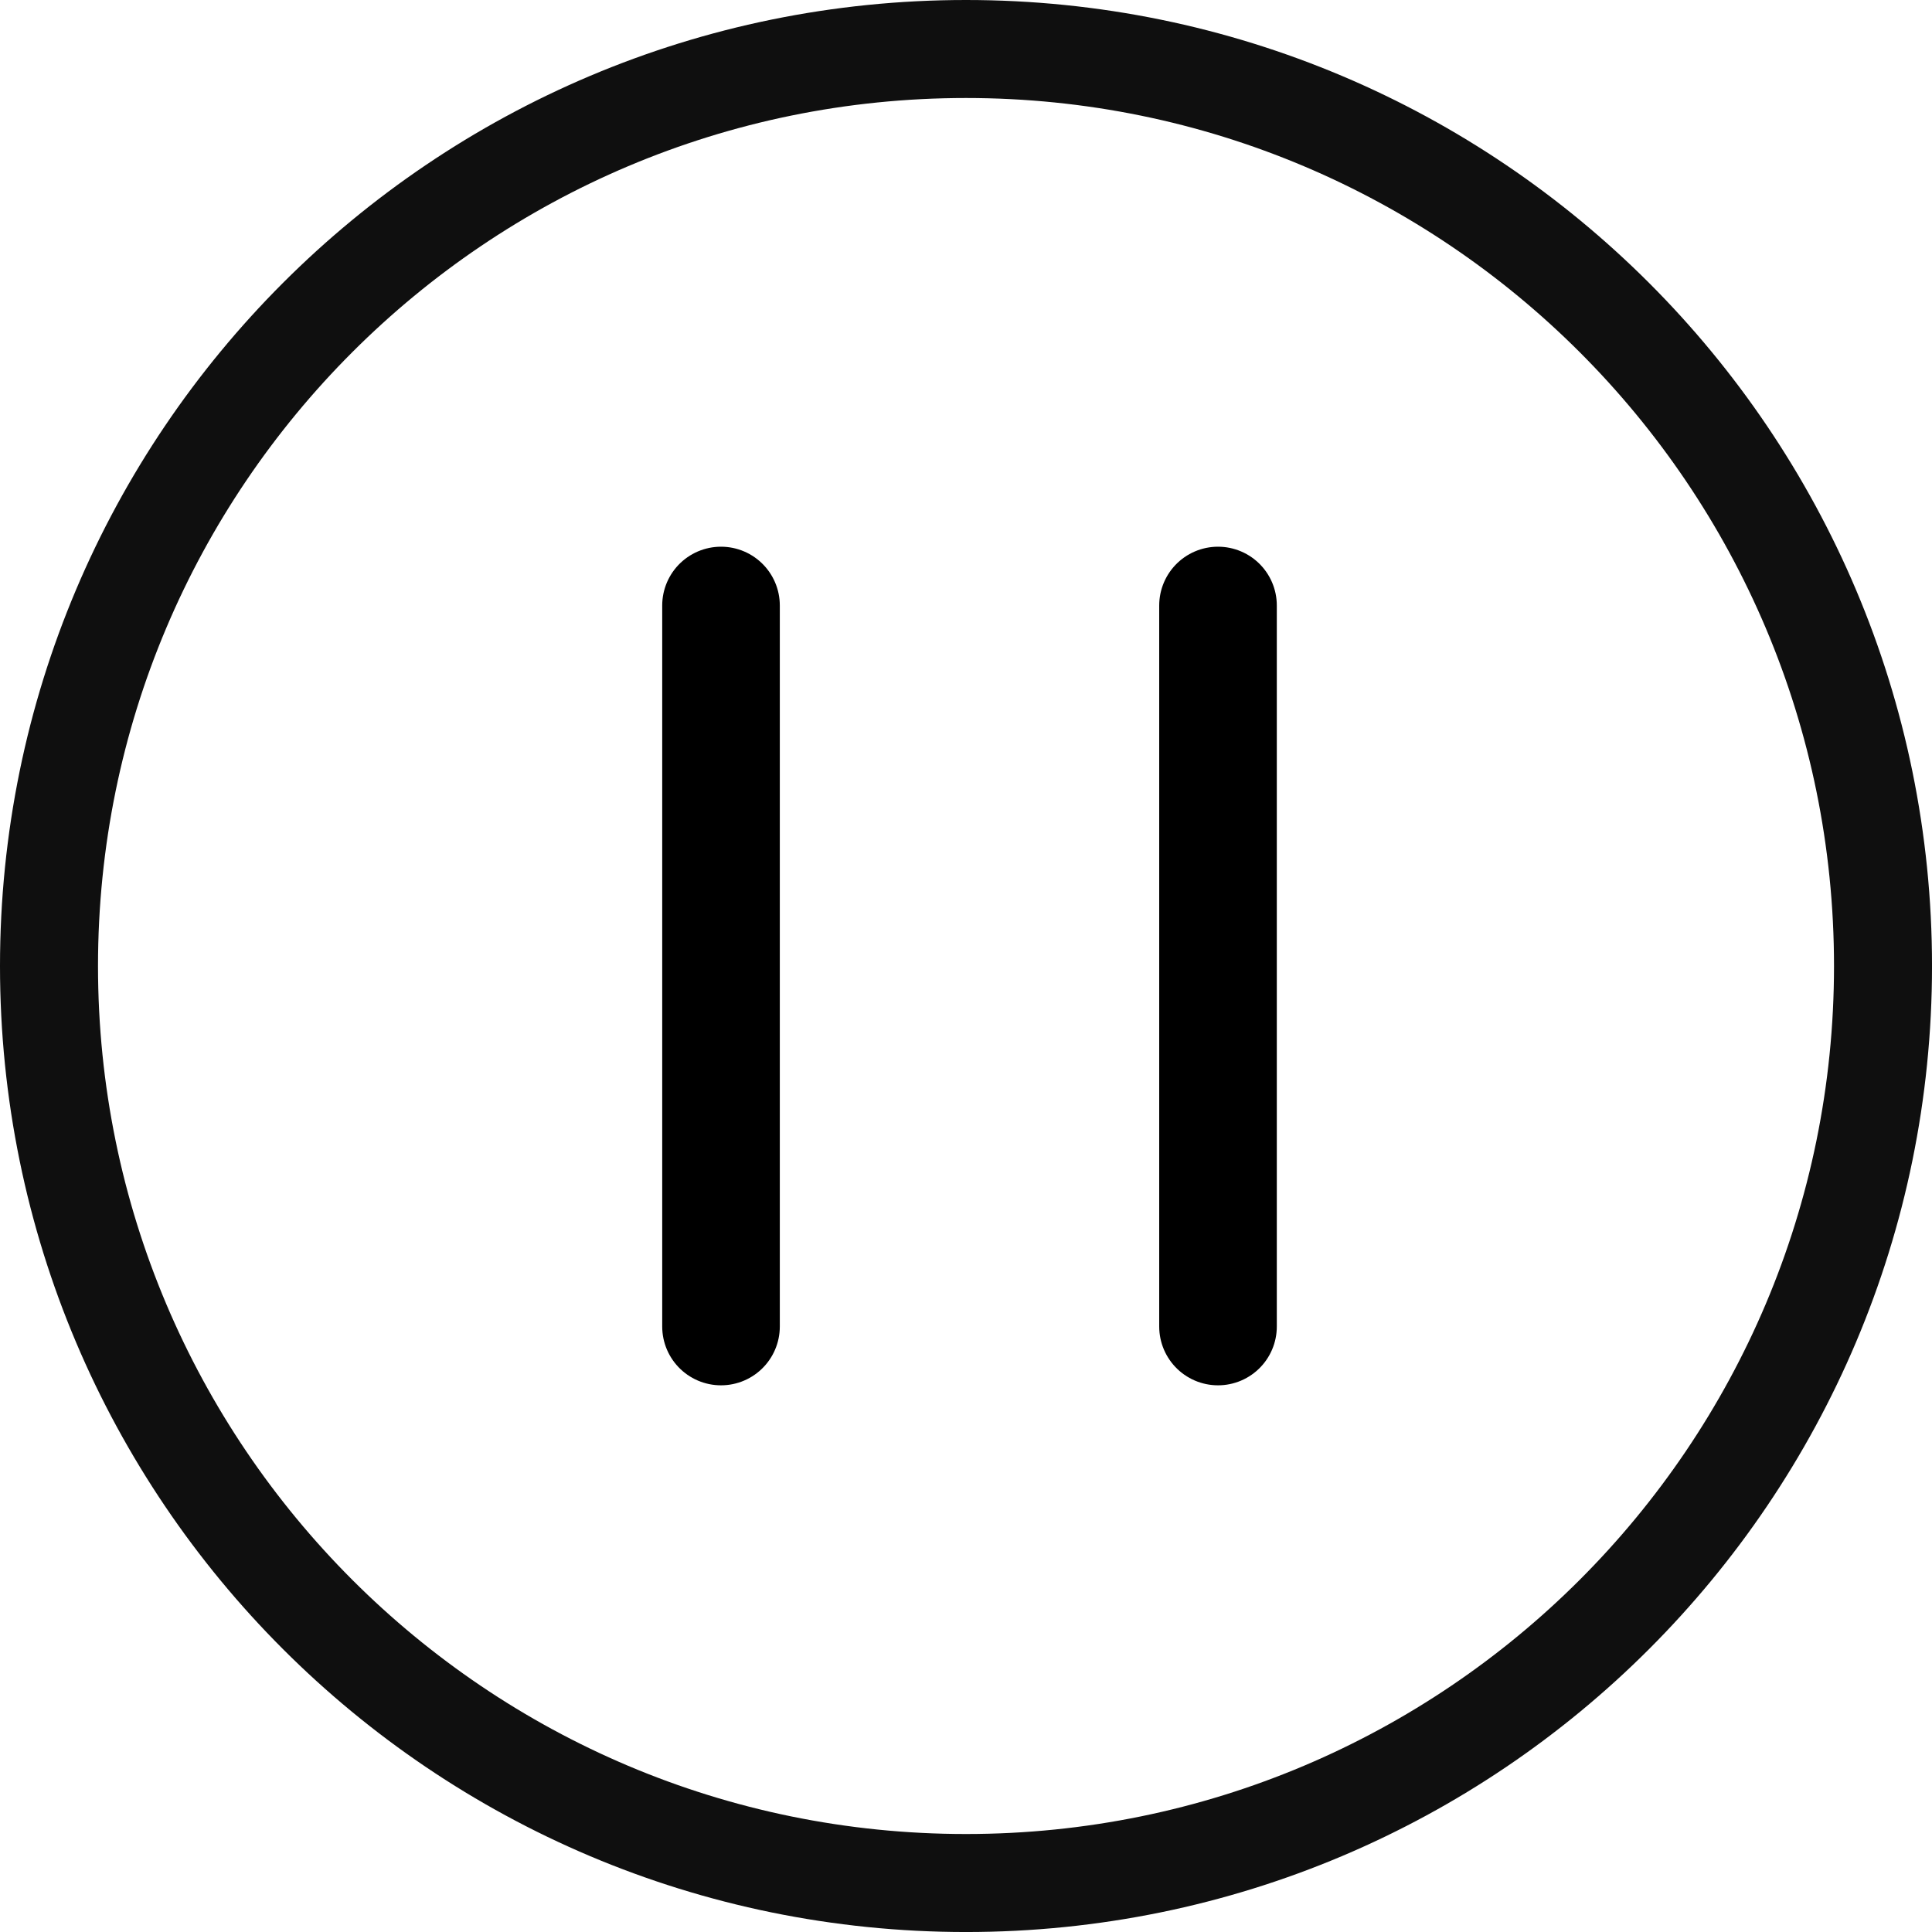
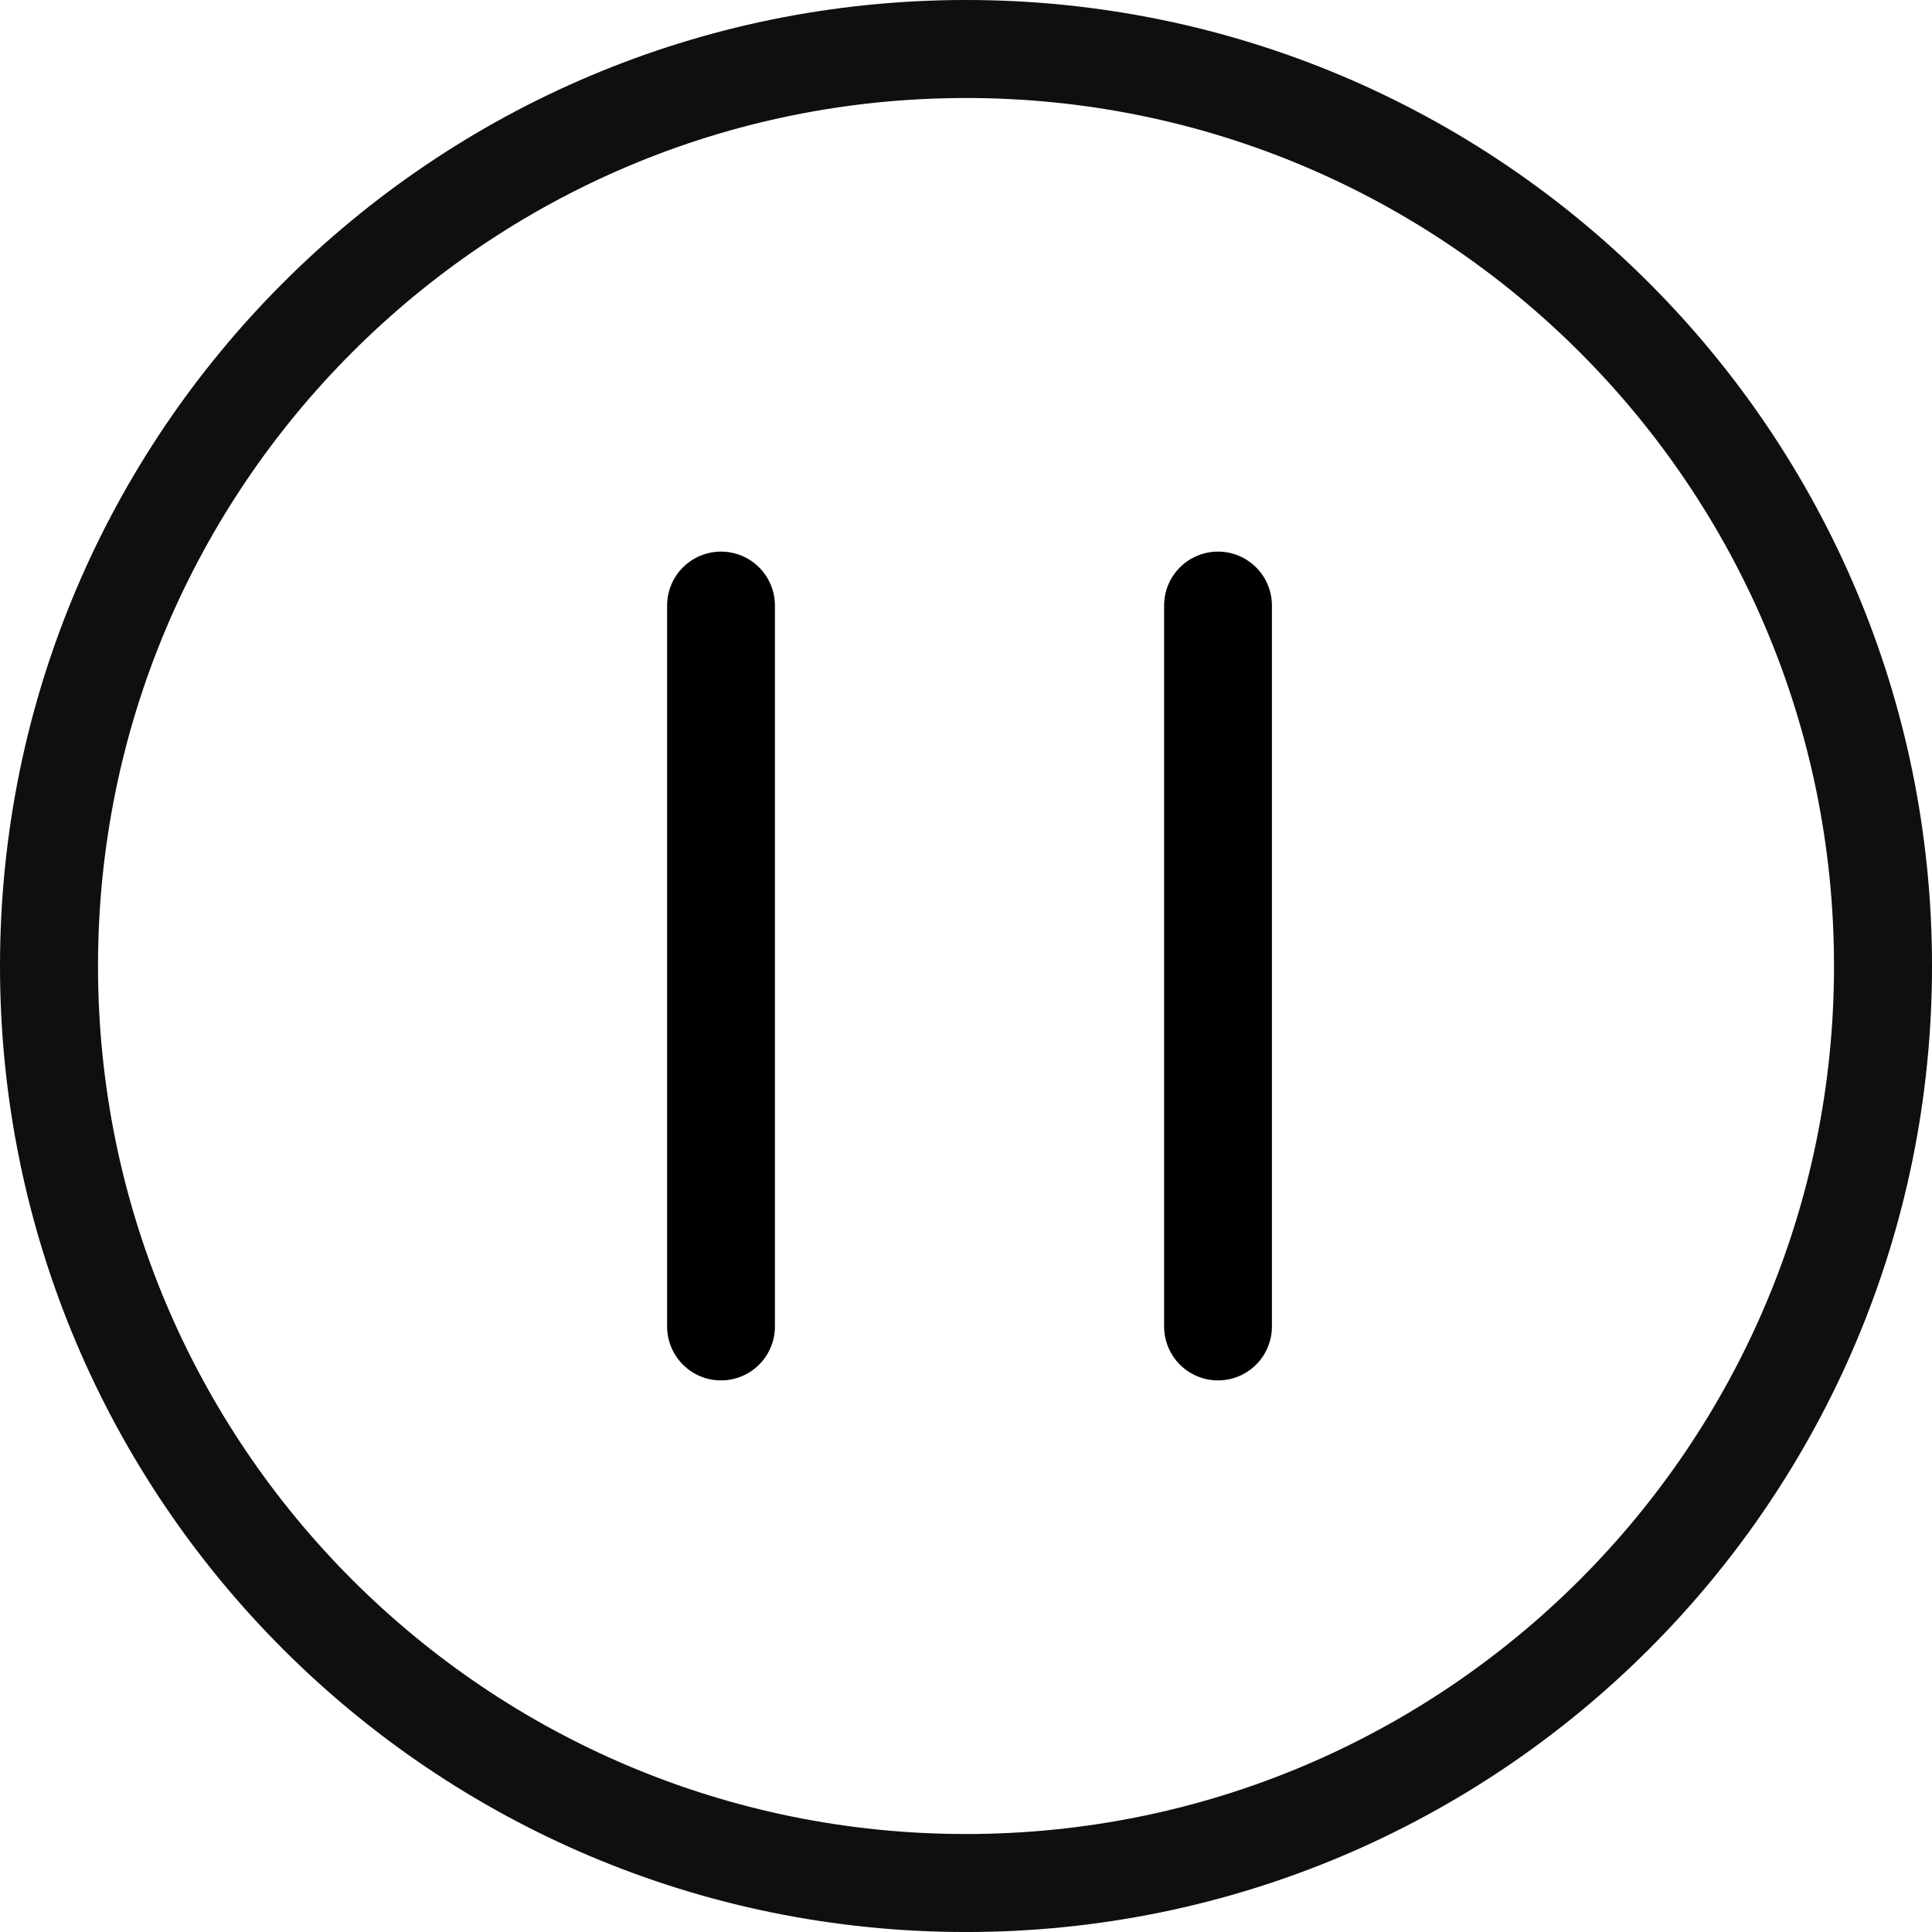
<svg xmlns="http://www.w3.org/2000/svg" width="104.321mm" height="104.321mm" viewBox="0 0 104.321 104.321" version="1.1" id="svg2815">
  <defs id="defs2809" />
  <g id="layer1">
    <circle style="opacity:0.94;fill:none;stroke:#000000;stroke-width:5.292;stroke-miterlimit:4;stroke-dasharray:none;stroke-opacity:1" id="path2774" cx="52.161" cy="52.161" r="49.515" />
-     <path style="fill:none;stroke:#000000;stroke-width:6.35;stroke-linecap:round;stroke-linejoin:miter;stroke-miterlimit:4;stroke-dasharray:none;stroke-opacity:1" d="m 38.932,32.695 v 38.932" id="path3376" />
-     <path style="fill:none;stroke:#000000;stroke-width:6.35;stroke-linecap:round;stroke-linejoin:miter;stroke-miterlimit:4;stroke-dasharray:none;stroke-opacity:1" d="m 65.768,32.695 v 38.932" id="path3378" />
+     <path style="fill:none;stroke:#000000;stroke-width:5.821;stroke-linecap:round;stroke-linejoin:miter;stroke-miterlimit:4;stroke-dasharray:none;stroke-opacity:1" d="m 38.932,32.695 v 38.932" id="path3376" />
+     <path style="fill:none;stroke:#000000;stroke-width:5.821;stroke-linecap:round;stroke-linejoin:miter;stroke-miterlimit:4;stroke-dasharray:none;stroke-opacity:1" d="m 65.768,32.695 v 38.932" id="path3378" />
  </g>
</svg>
